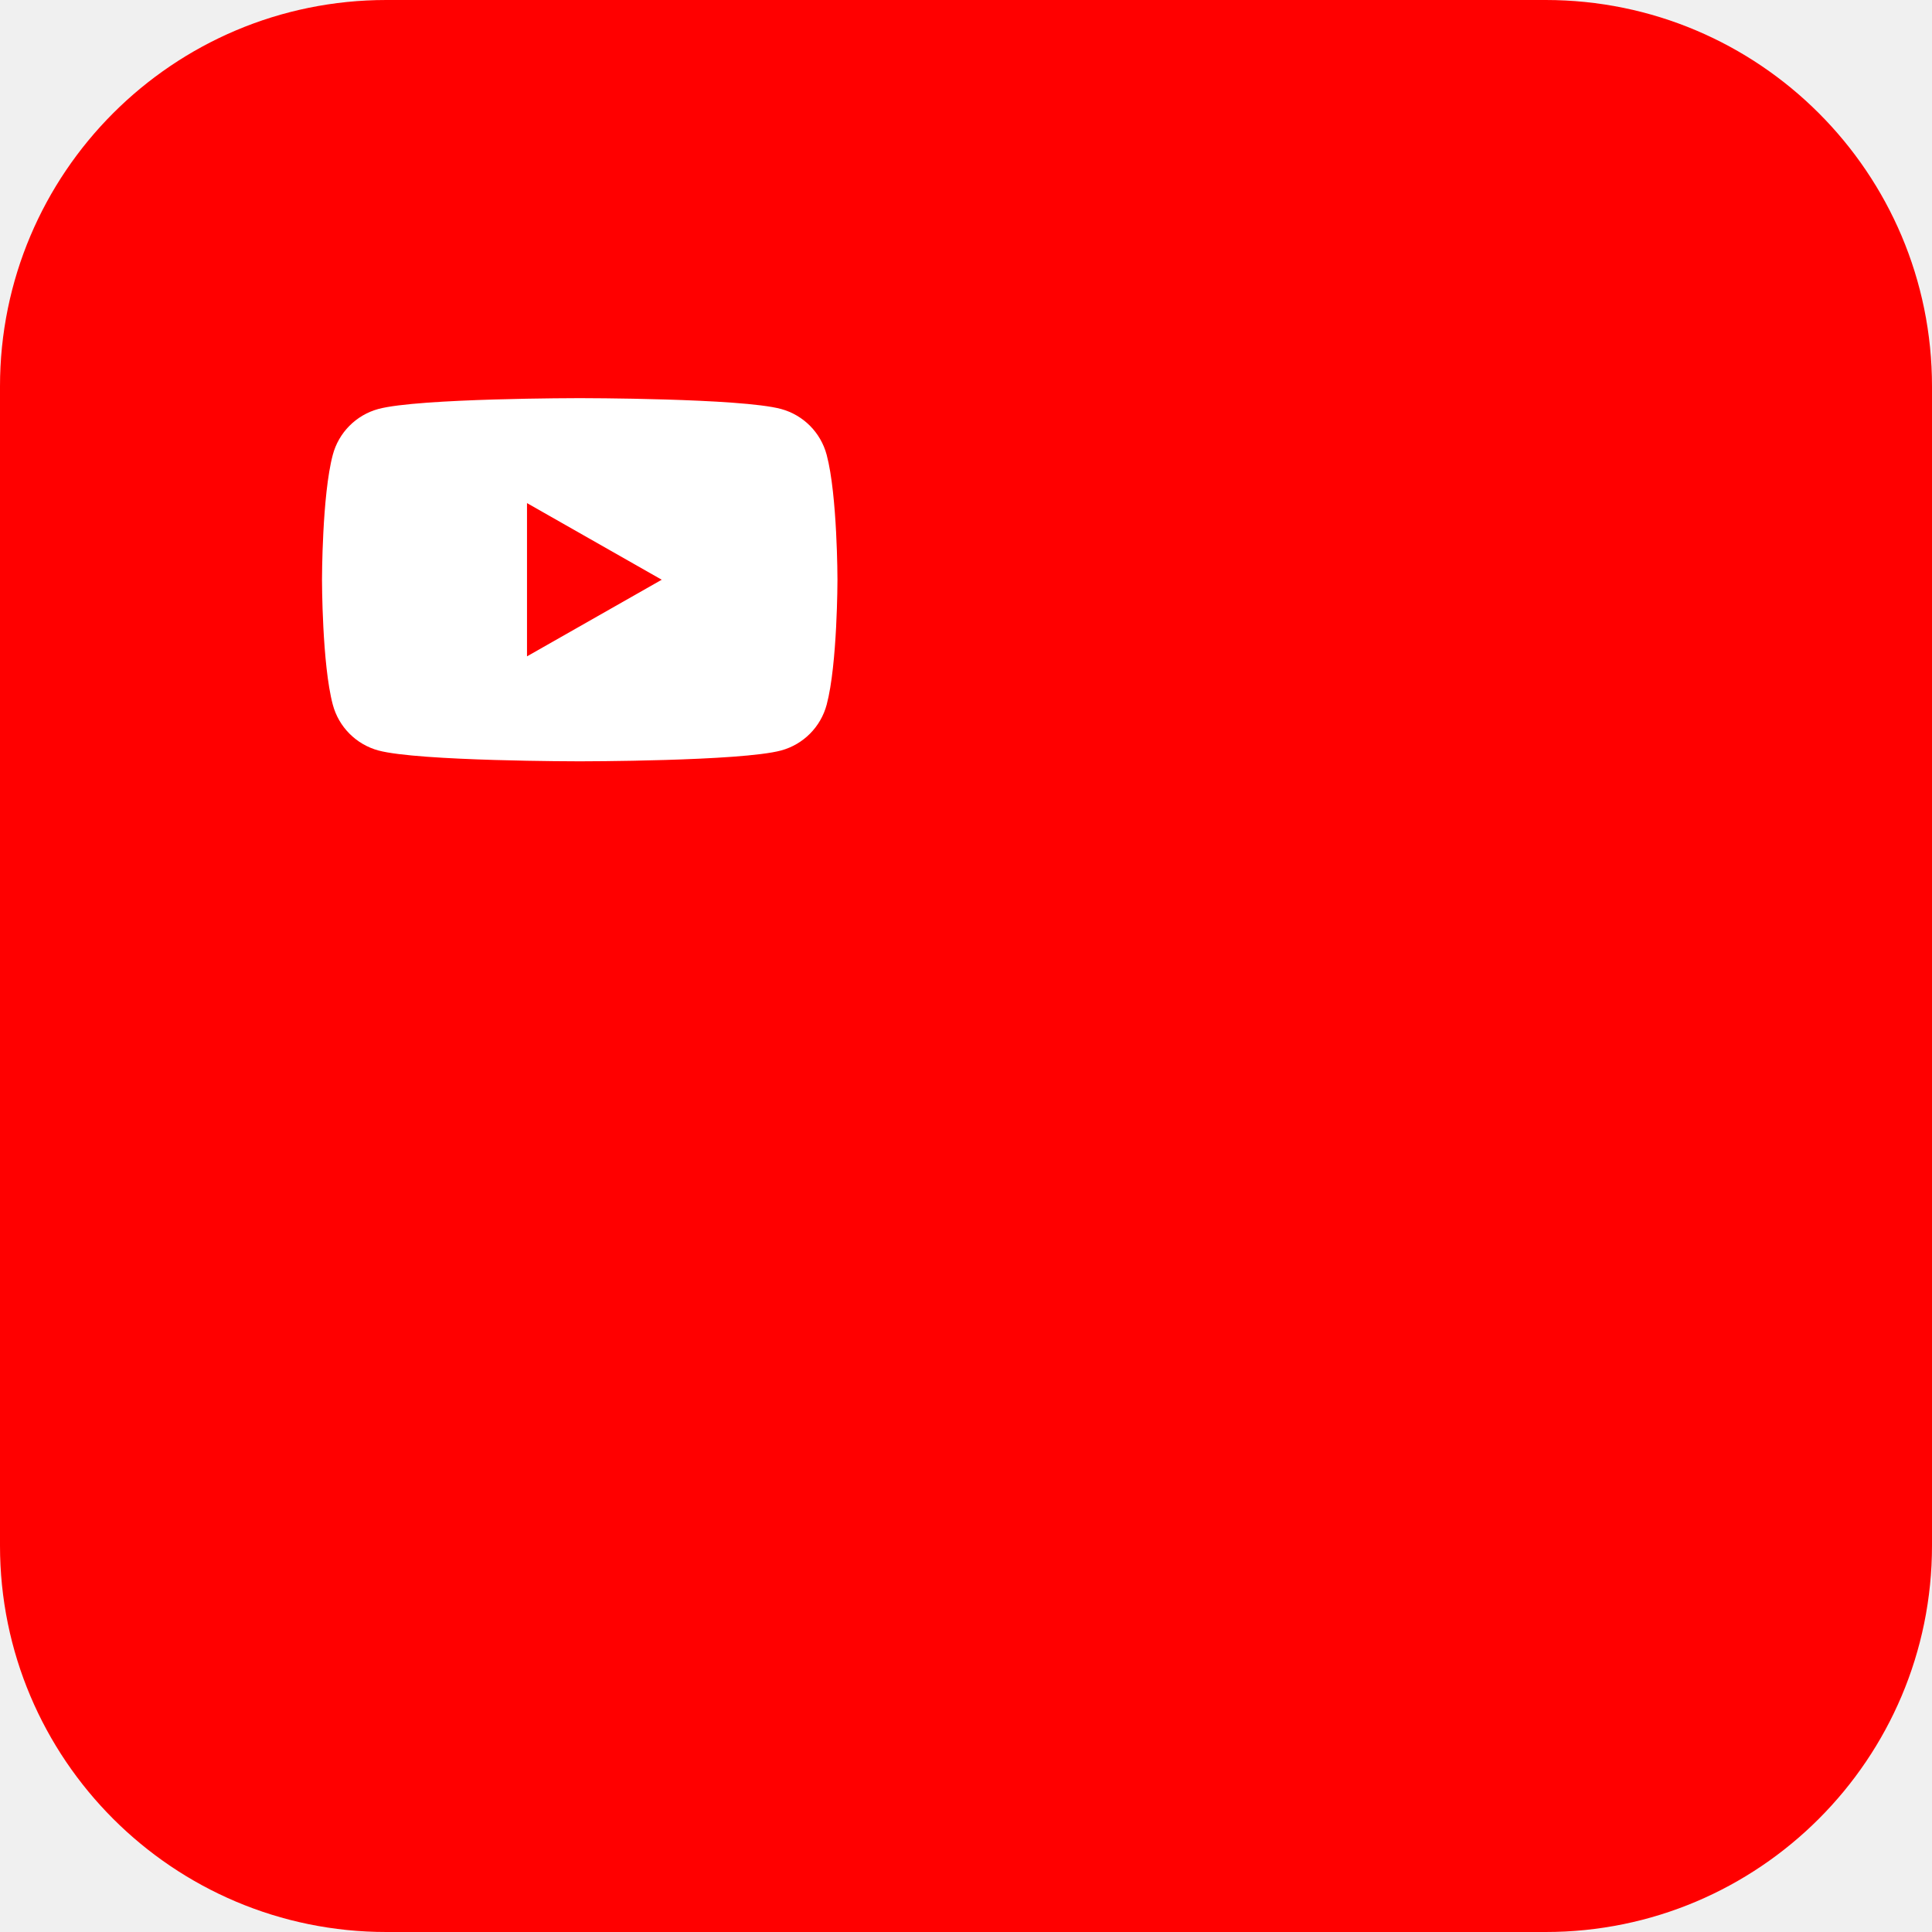
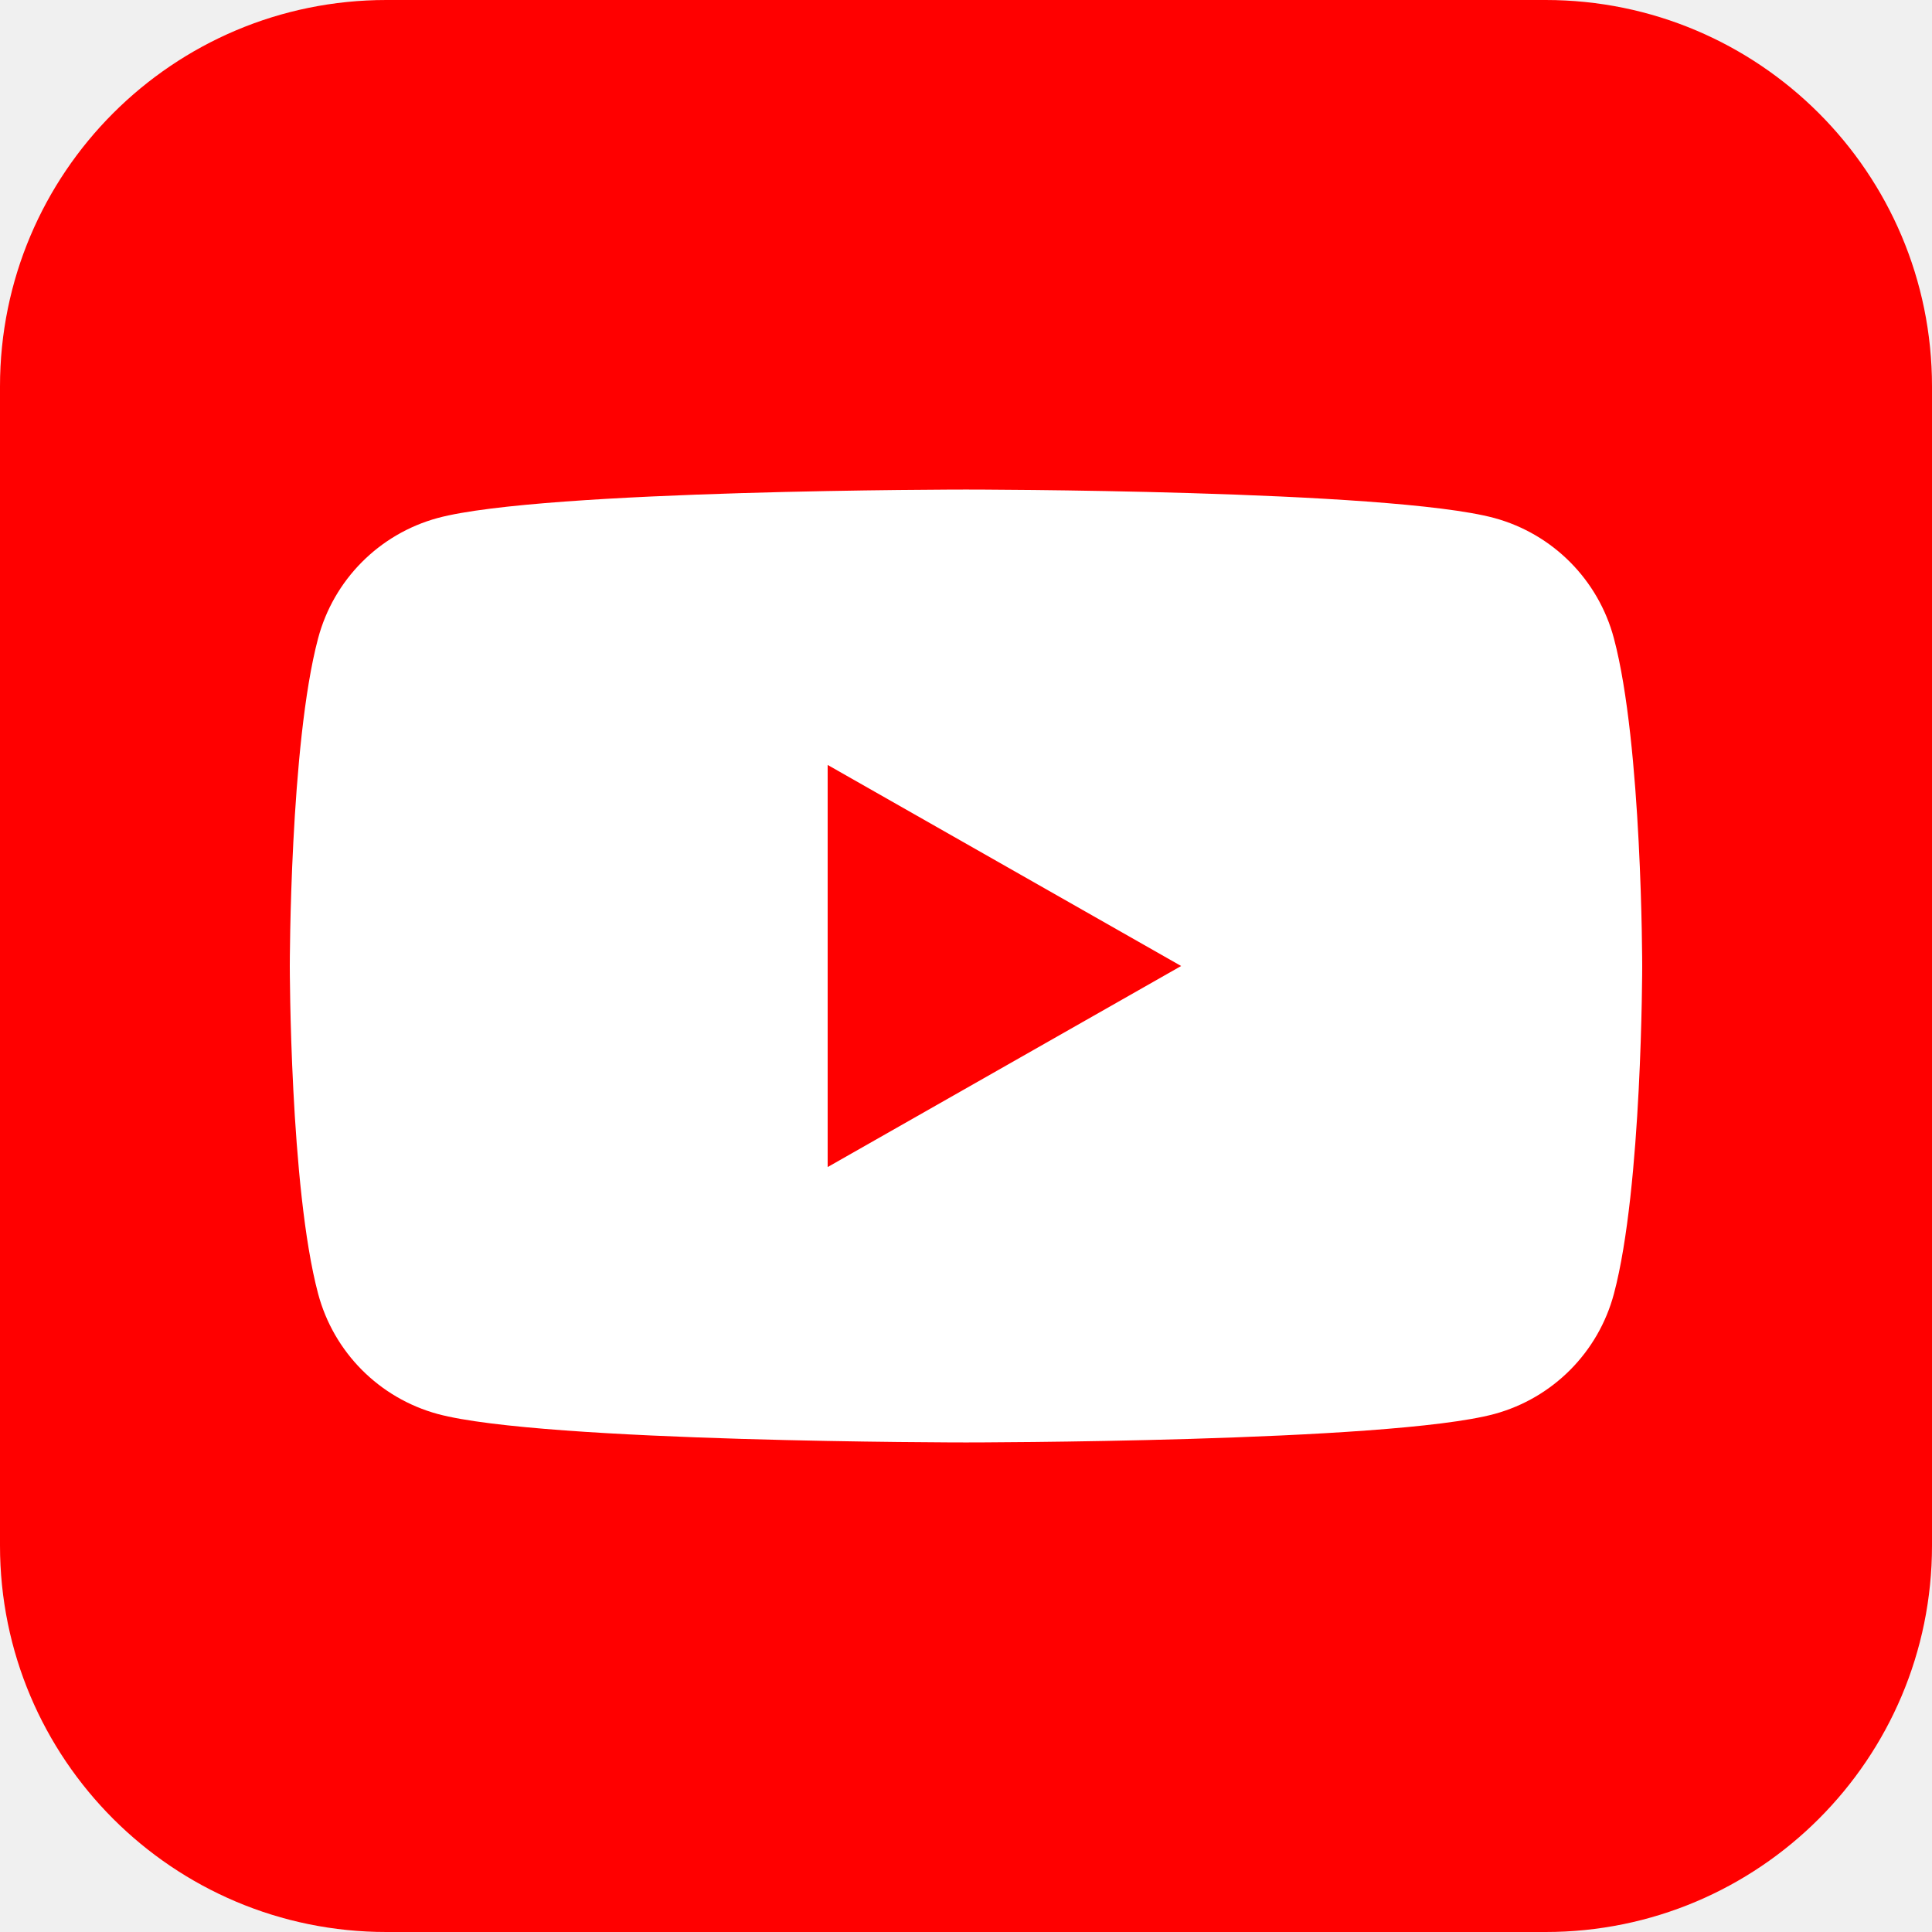
<svg xmlns="http://www.w3.org/2000/svg" viewBox="0 0 60 60">
  <rect width="60" height="60" rx="12" fill="#FF0000" />
-   <g transform="translate(10,10) scale(0.667)" fill="#ffffff">
+   <g transform="translate(9,9) scale(1.75)" fill="#ffffff">
    <path d="M23.498 6.186a3.016 3.016 0 0 0-2.122-2.136C19.505 3.545 12 3.545 12 3.545s-7.505 0-9.377.505A3.017 3.017 0 0 0 .502 6.186C0 8.07 0 12 0 12s0 3.93.502 5.814a3.016 3.016 0 0 0 2.122 2.136c1.871.505 9.376.505 9.376.505s7.505 0 9.377-.505a3.015 3.015 0 0 0 2.122-2.136C24 15.93 24 12 24 12s0-3.93-.502-5.814zM9.545 15.568V8.432L15.818 12l-6.273 3.568z" />
  </g>
</svg>
